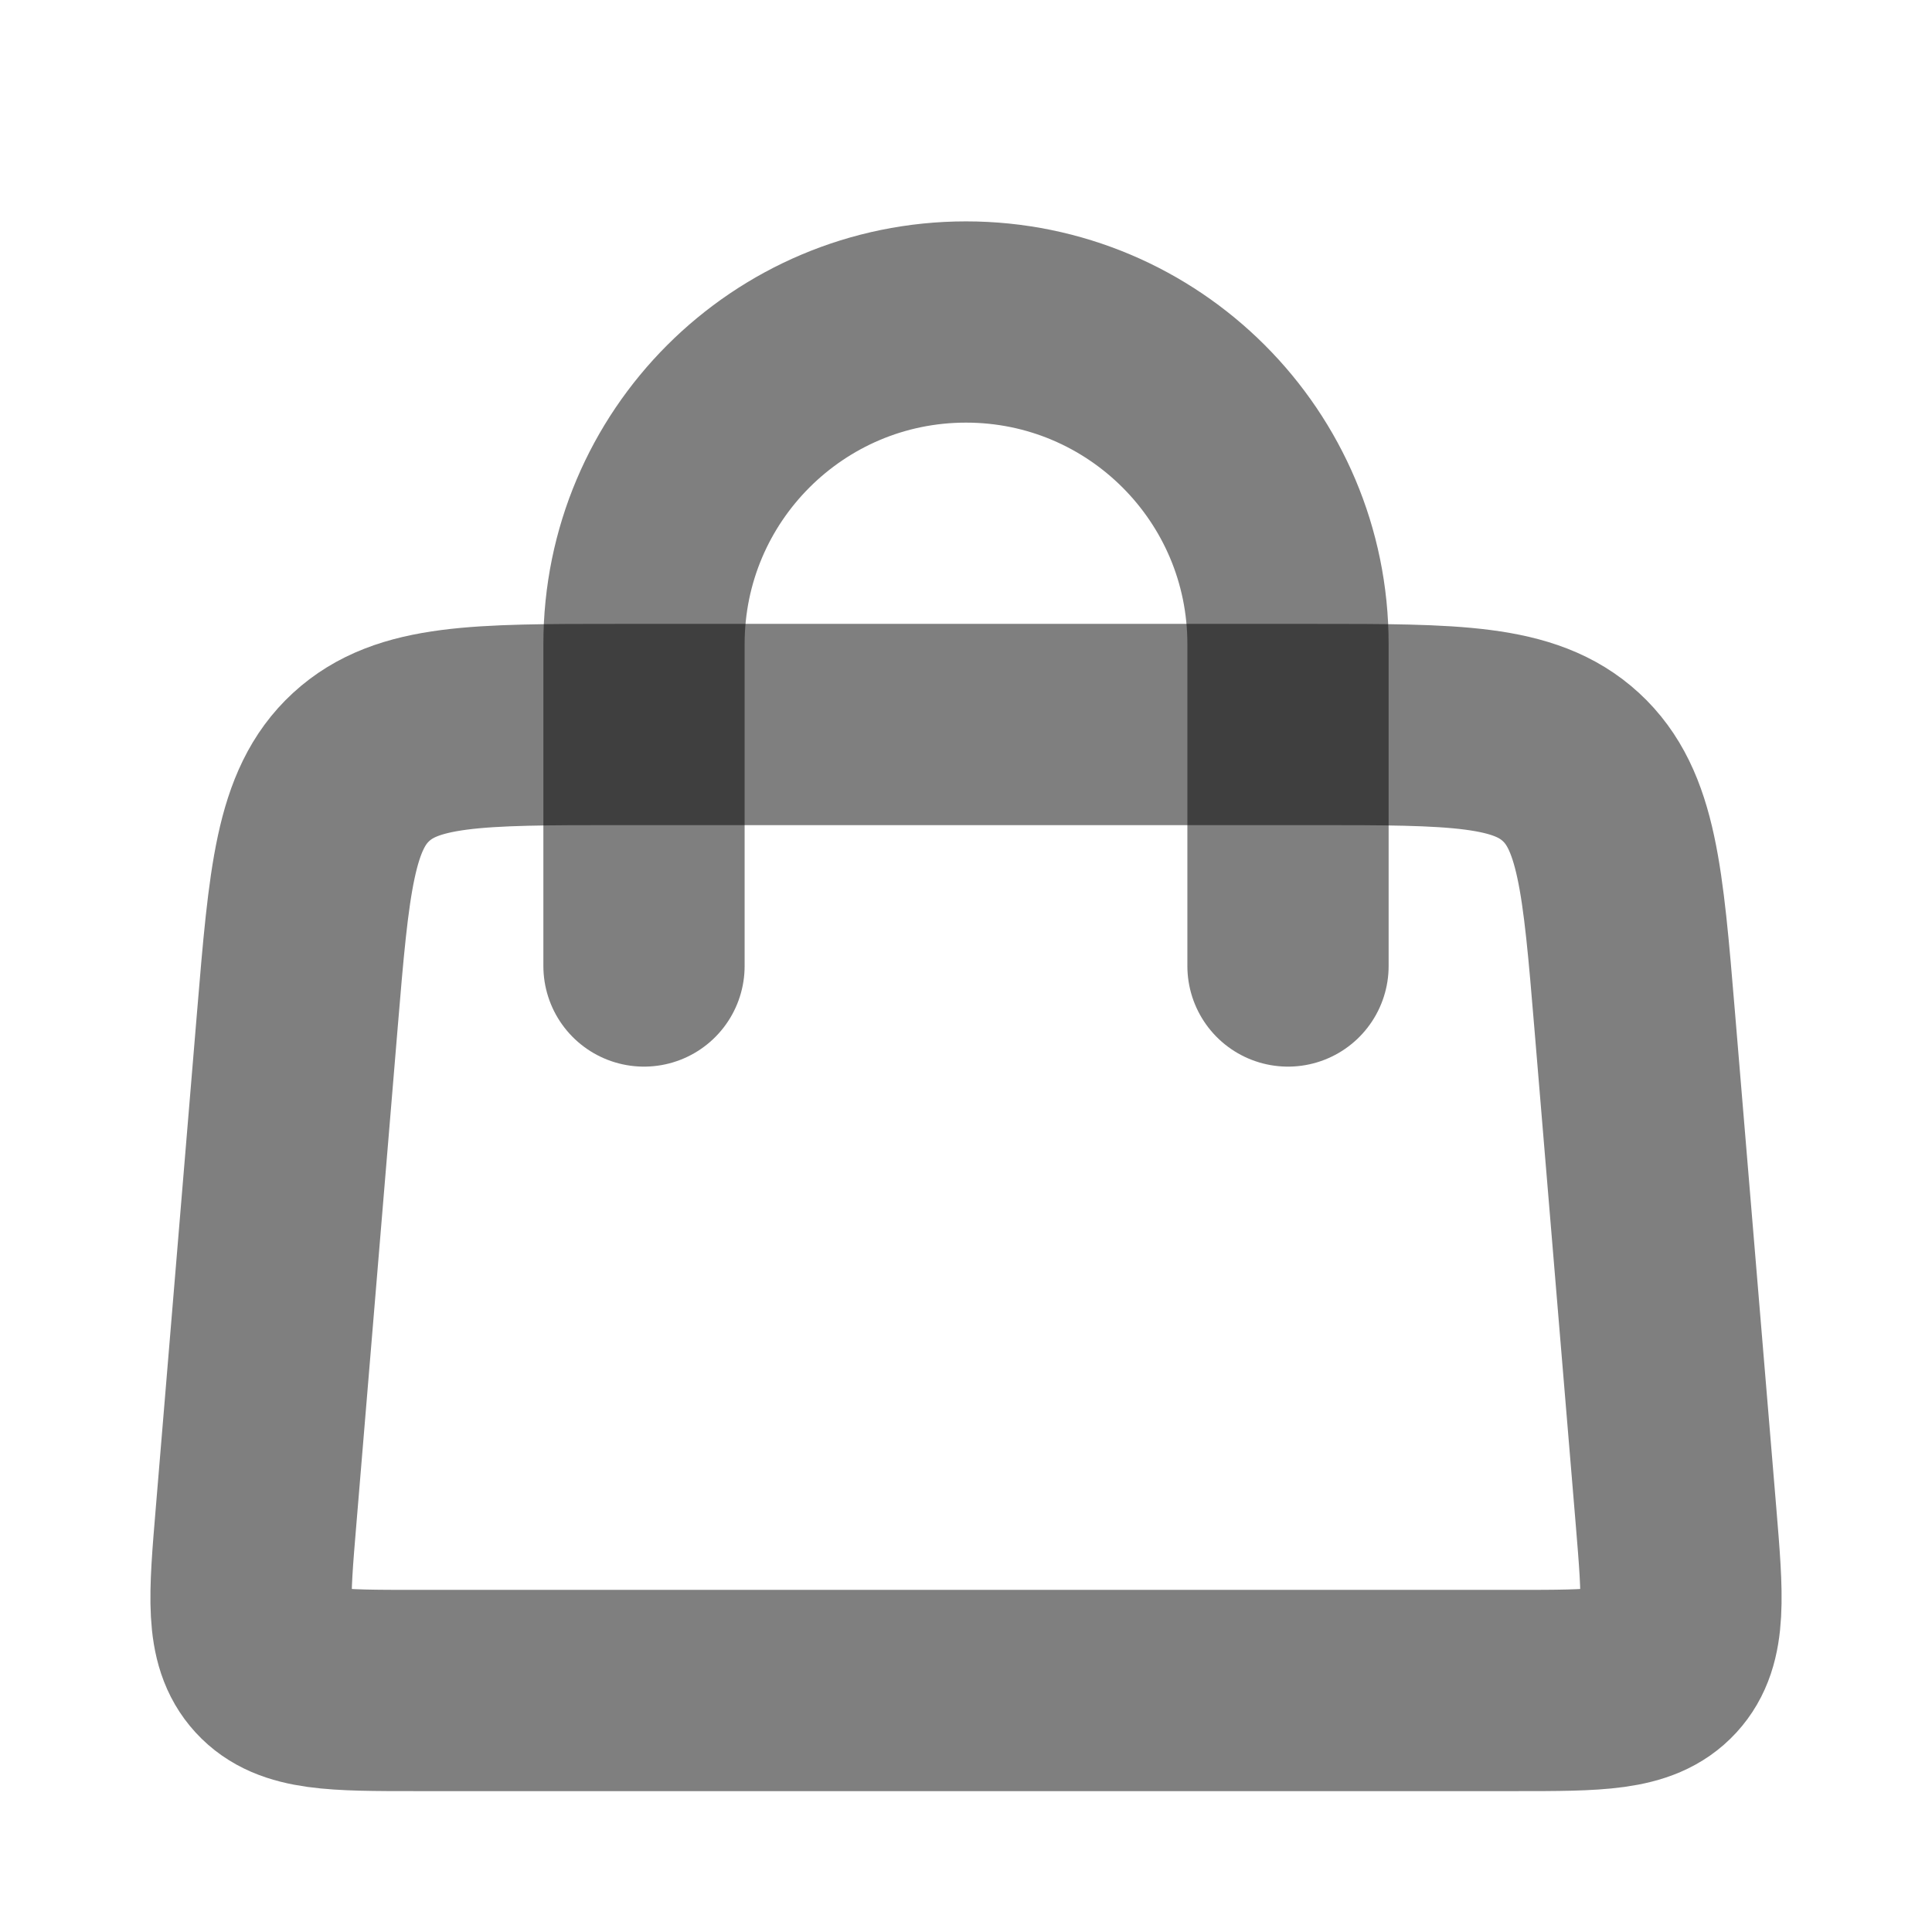
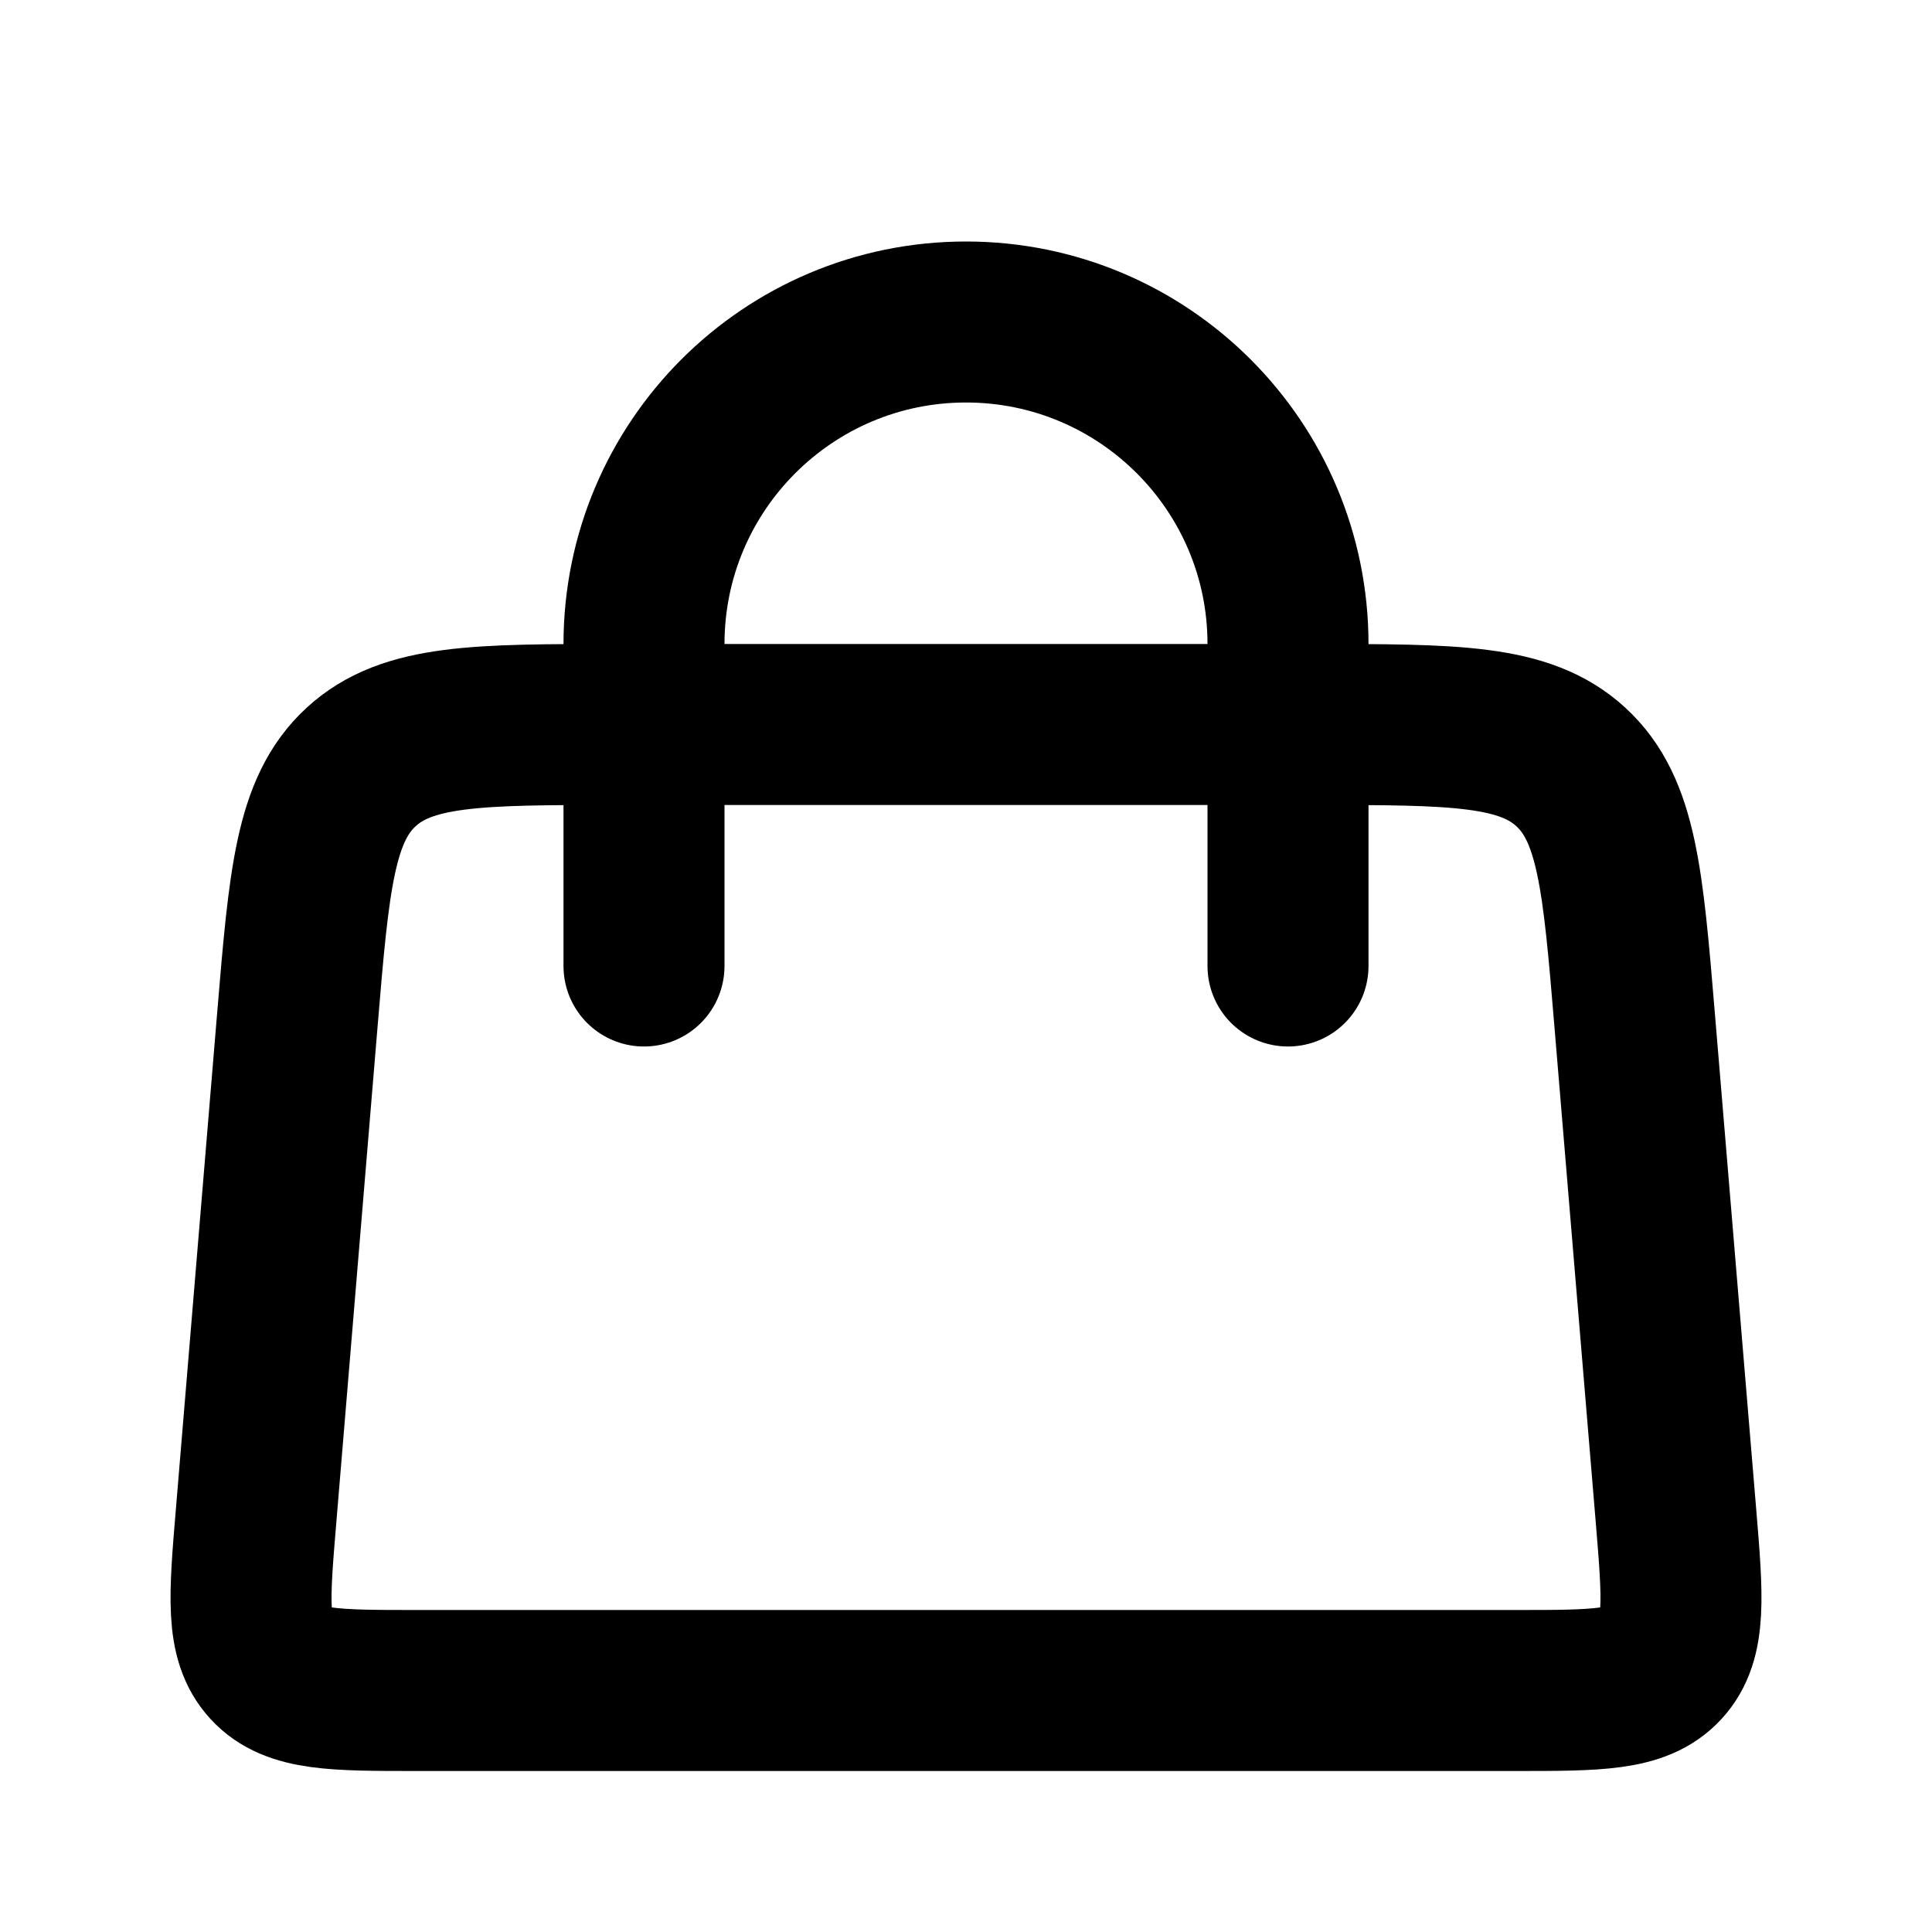
<svg xmlns="http://www.w3.org/2000/svg" width="24" height="24" viewBox="0 0 24 24" fill="none">
-   <path d="M8 12L8 8C8 5.791 9.791 4 12 4V4C14.209 4 16 5.791 16 8L16 12" stroke="currentColor" stroke-opacity="0.5" stroke-width="2.5" stroke-linecap="round" />
-   <path d="M3.694 12.668C3.839 10.927 3.912 10.056 4.486 9.528C5.06 9 5.934 9 7.681 9H16.32C18.066 9 18.94 9 19.514 9.528C20.088 10.056 20.161 10.927 20.306 12.668L20.82 18.834C20.904 19.847 20.946 20.354 20.649 20.677C20.352 21 19.843 21 18.826 21H5.174C4.157 21 3.648 21 3.351 20.677C3.054 20.354 3.096 19.847 3.181 18.834L3.694 12.668Z" stroke="currentColor" stroke-opacity="0.5" stroke-width="2.5" />
+   <path d="M8 12L8 8C8 5.791 9.791 4 12 4V4C14.209 4 16 5.791 16 8L16 12" stroke="currentColor" stroke-width="2" stroke-linecap="round" />
+   <path d="M3.694 12.668C3.839 10.927 3.912 10.056 4.486 9.528C5.06 9 5.934 9 7.681 9H16.32C18.066 9 18.94 9 19.514 9.528C20.088 10.056 20.161 10.927 20.306 12.668L20.82 18.834C20.904 19.847 20.946 20.354 20.649 20.677C20.352 21 19.843 21 18.826 21H5.174C4.157 21 3.648 21 3.351 20.677C3.054 20.354 3.096 19.847 3.181 18.834L3.694 12.668Z" stroke="currentColor" stroke-width="2" />
</svg>
